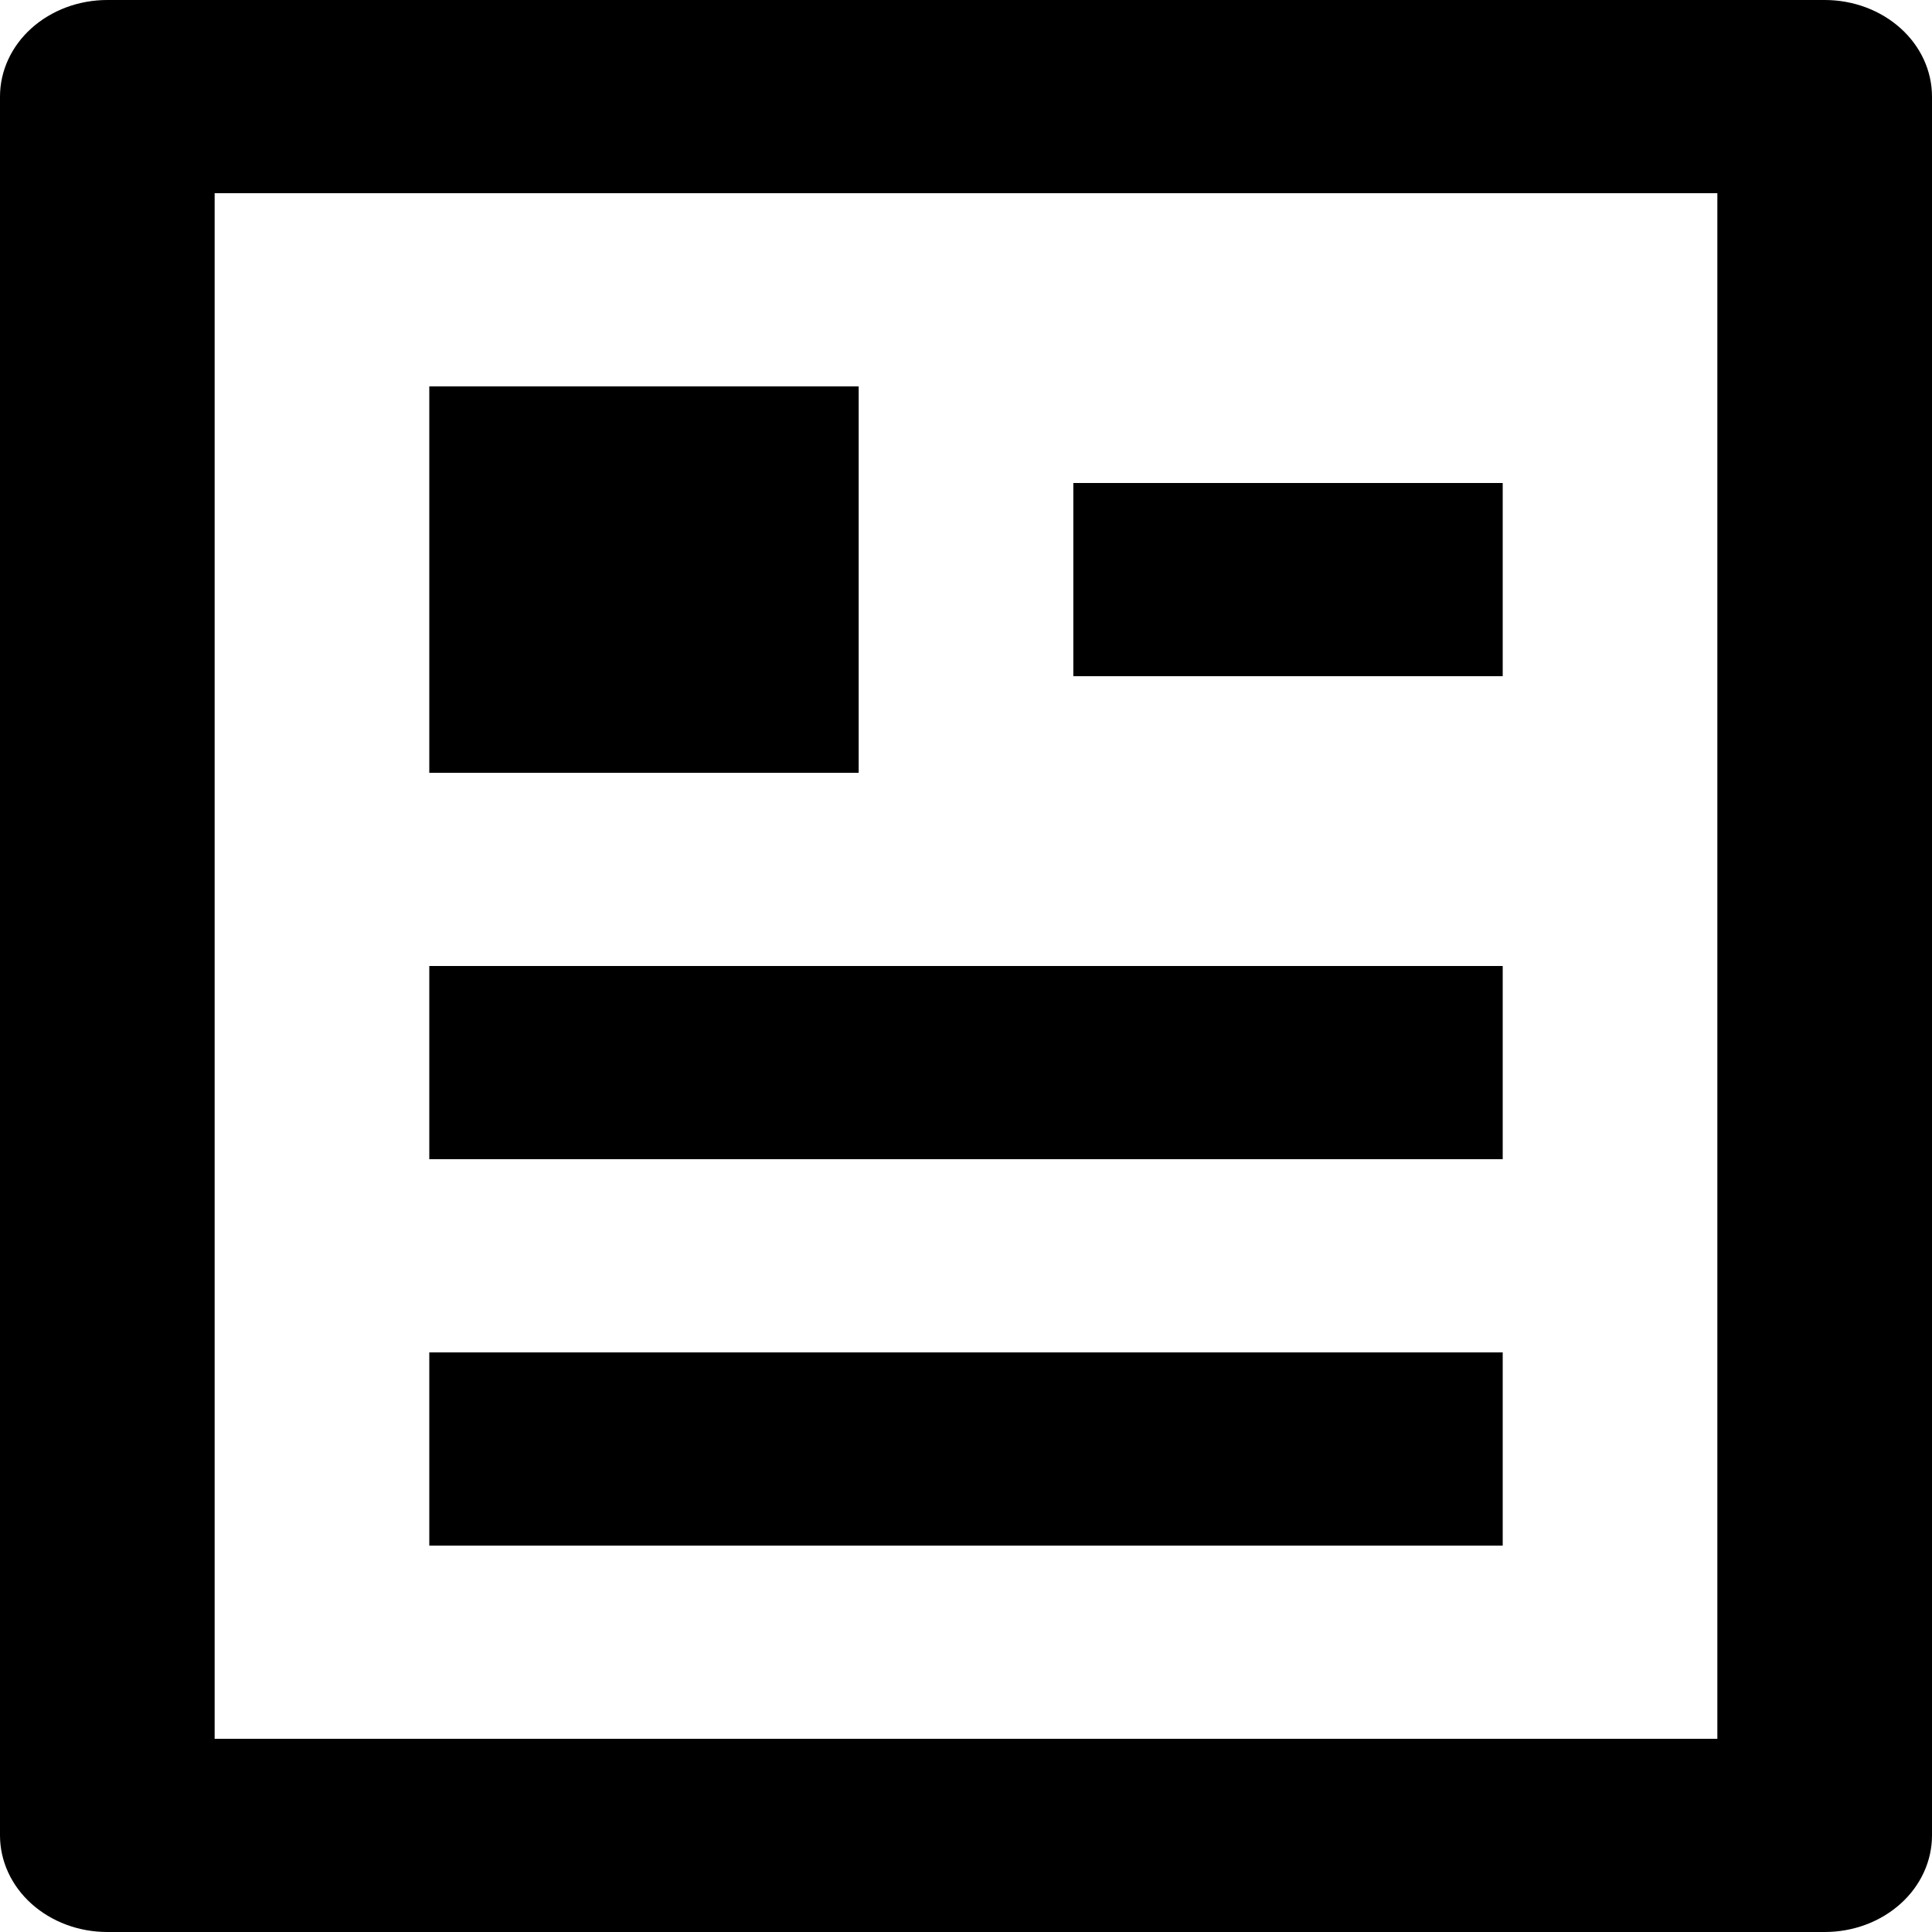
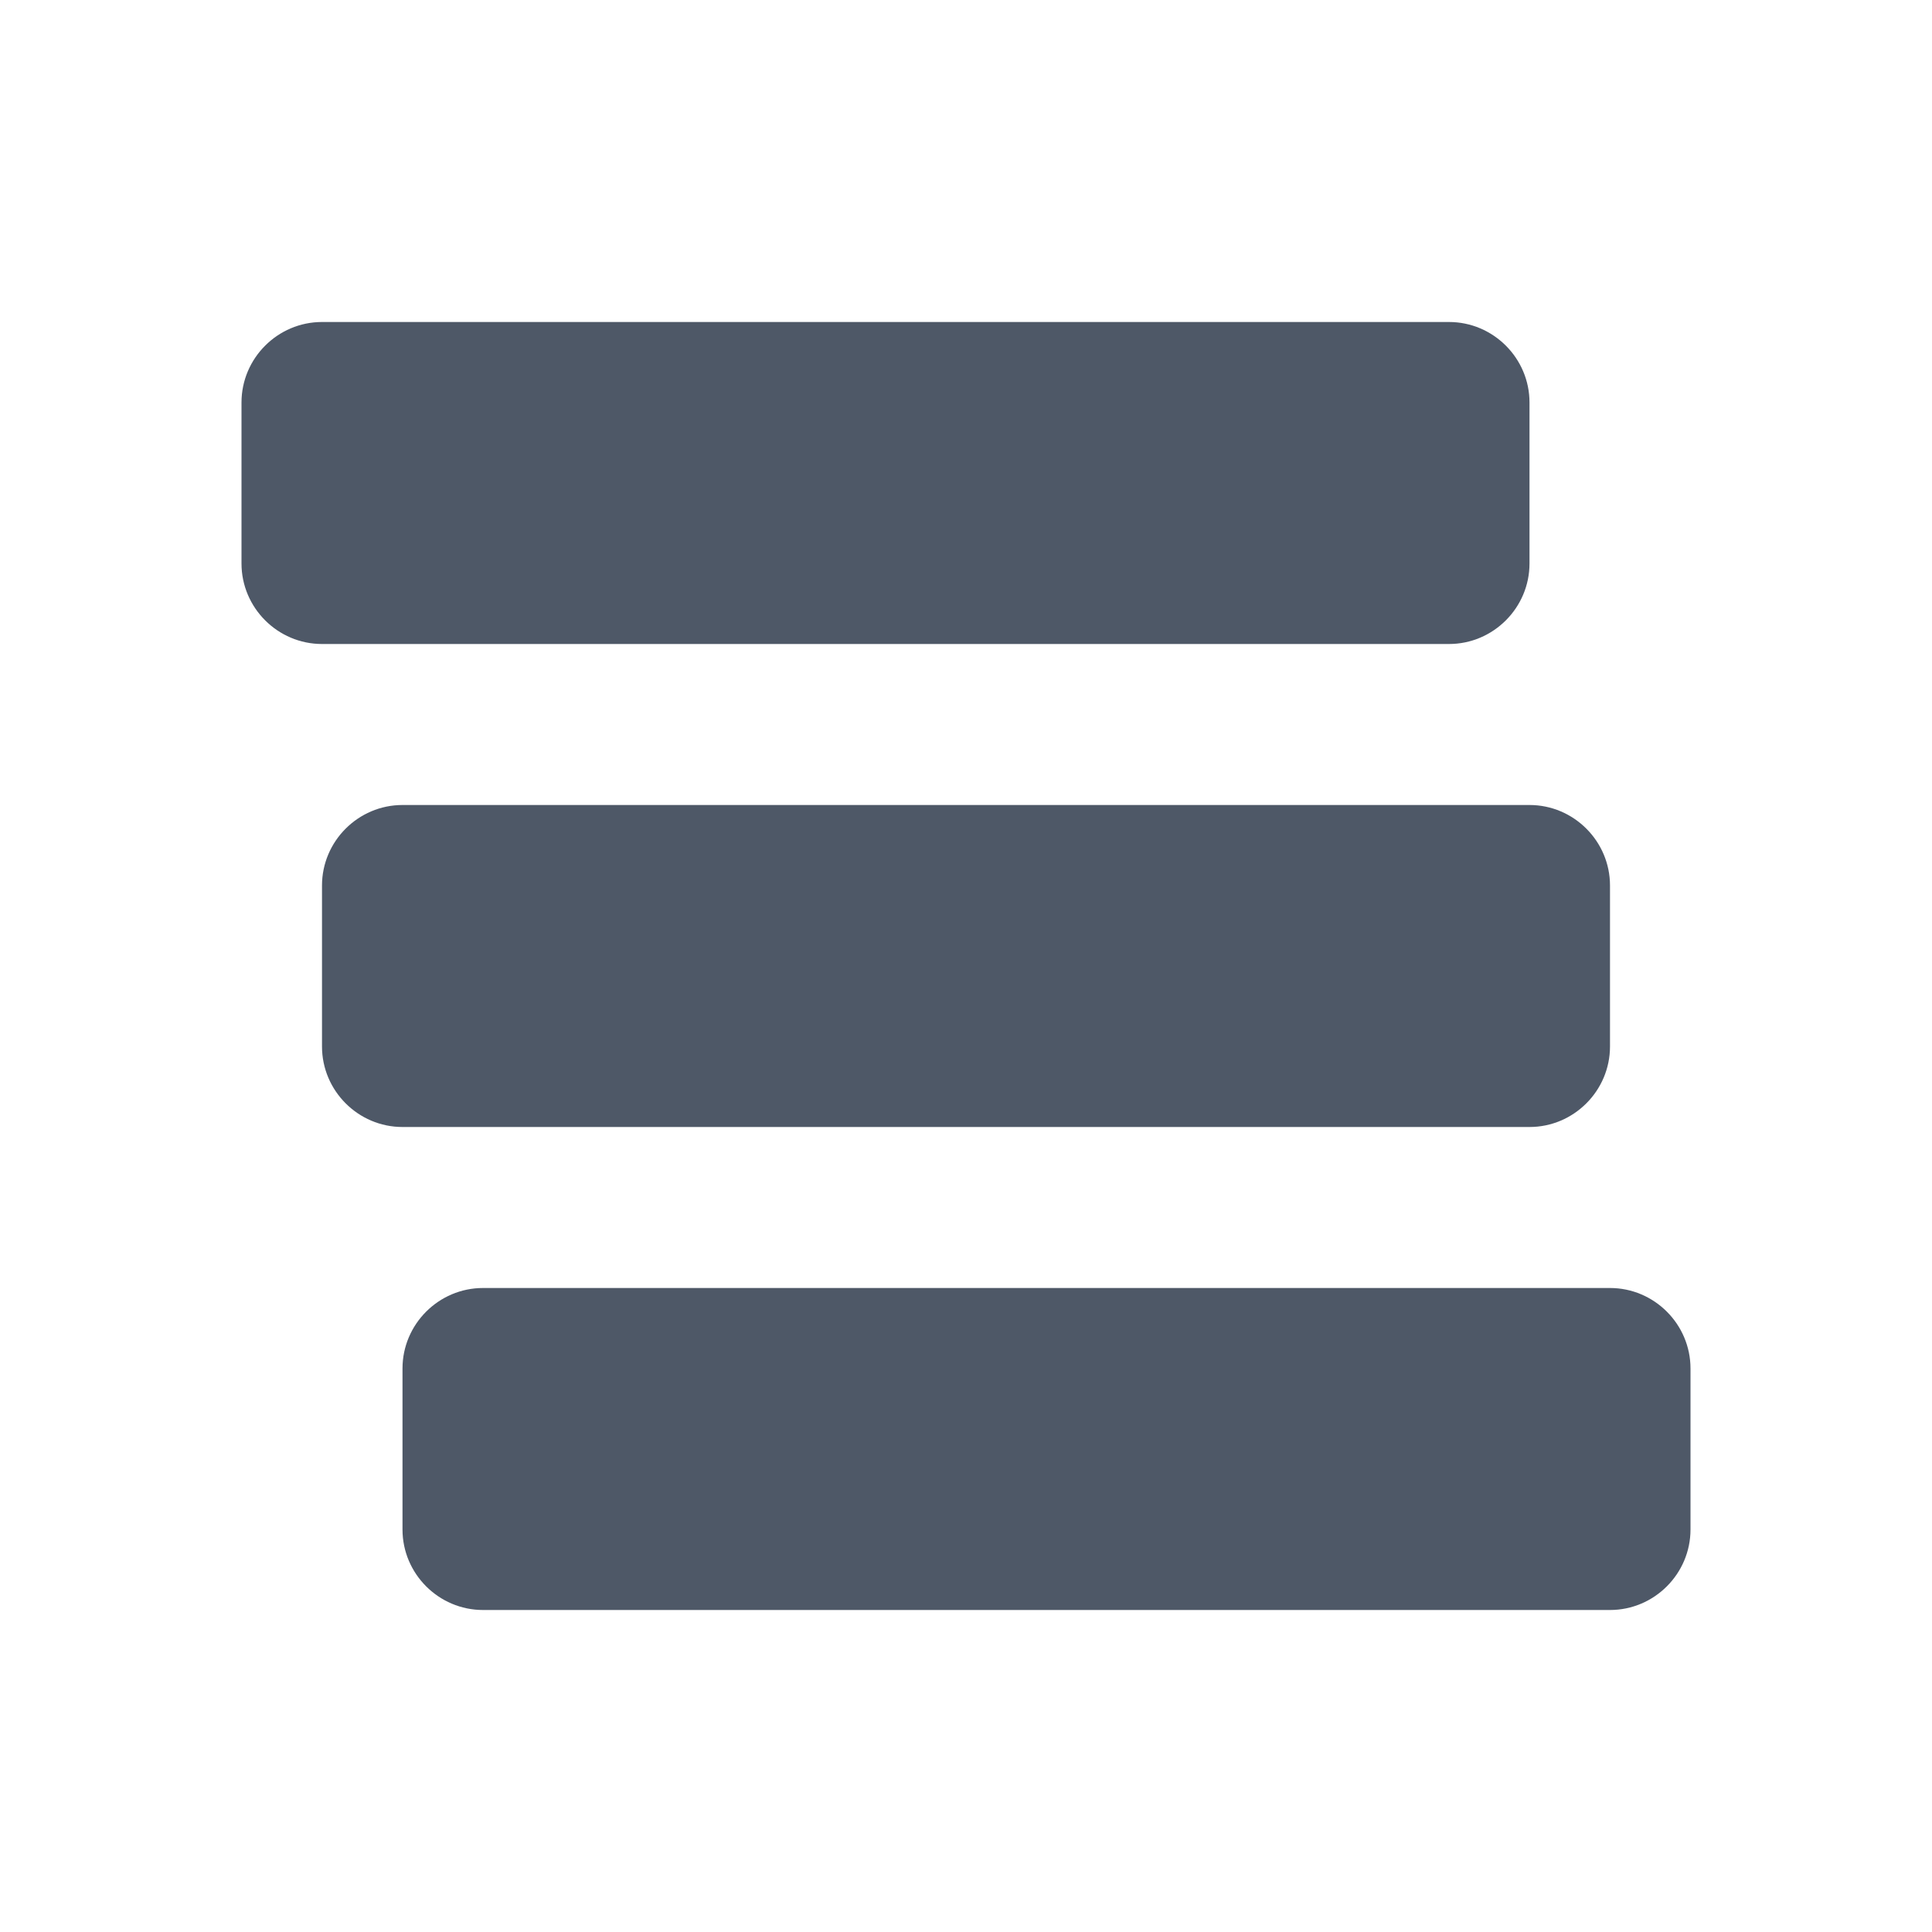
- <svg xmlns="http://www.w3.org/2000/svg" width="20" height="20" viewBox="0 0 20 20">
-   <path d="M18.889 20H1.111C0.816 20 0.534 19.895 0.325 19.707C0.117 19.52 0 19.265 0 19V1C0 0.735 0.117 0.48 0.325 0.293C0.534 0.105 0.816 0 1.111 0H18.889C19.184 0 19.466 0.105 19.675 0.293C19.883 0.48 20 0.735 20 1V19C20 19.265 19.883 19.52 19.675 19.707C19.466 19.895 19.184 20 18.889 20ZM17.778 18V2H2.222V18H17.778ZM4.444 4H8.889V8H4.444V4ZM4.444 10H15.556V12H4.444V10ZM4.444 14H15.556V16H4.444V14ZM11.111 5H15.556V7H11.111V5Z" />
+ <svg xmlns="http://www.w3.org/2000/svg" width="24" height="24" viewBox="0 0 24 24" fill="none">
+   <path d="M3 5V7C3 7.55 3.45 8 4 8H18C18.55 8 19 7.55 19 7V5C19 4.45 18.55 4 18 4H4C3.45 4 3 4.45 3 5Z" fill="#4E5867" />
+   <path d="M4 11V13C4 13.55 4.45 14 5 14H19C19.55 14 20 13.55 20 13V11C20 10.45 19.55 10 19 10H5C4.45 10 4 10.45 4 11Z" fill="#4E5867" />
+   <path d="M5 17V19C5 19.55 5.45 20 6 20H20C20.55 20 21 19.55 21 19V17C21 16.45 20.55 16 20 16H6C5.45 16 5 16.45 5 17Z" fill="#4E5867" />
</svg>
